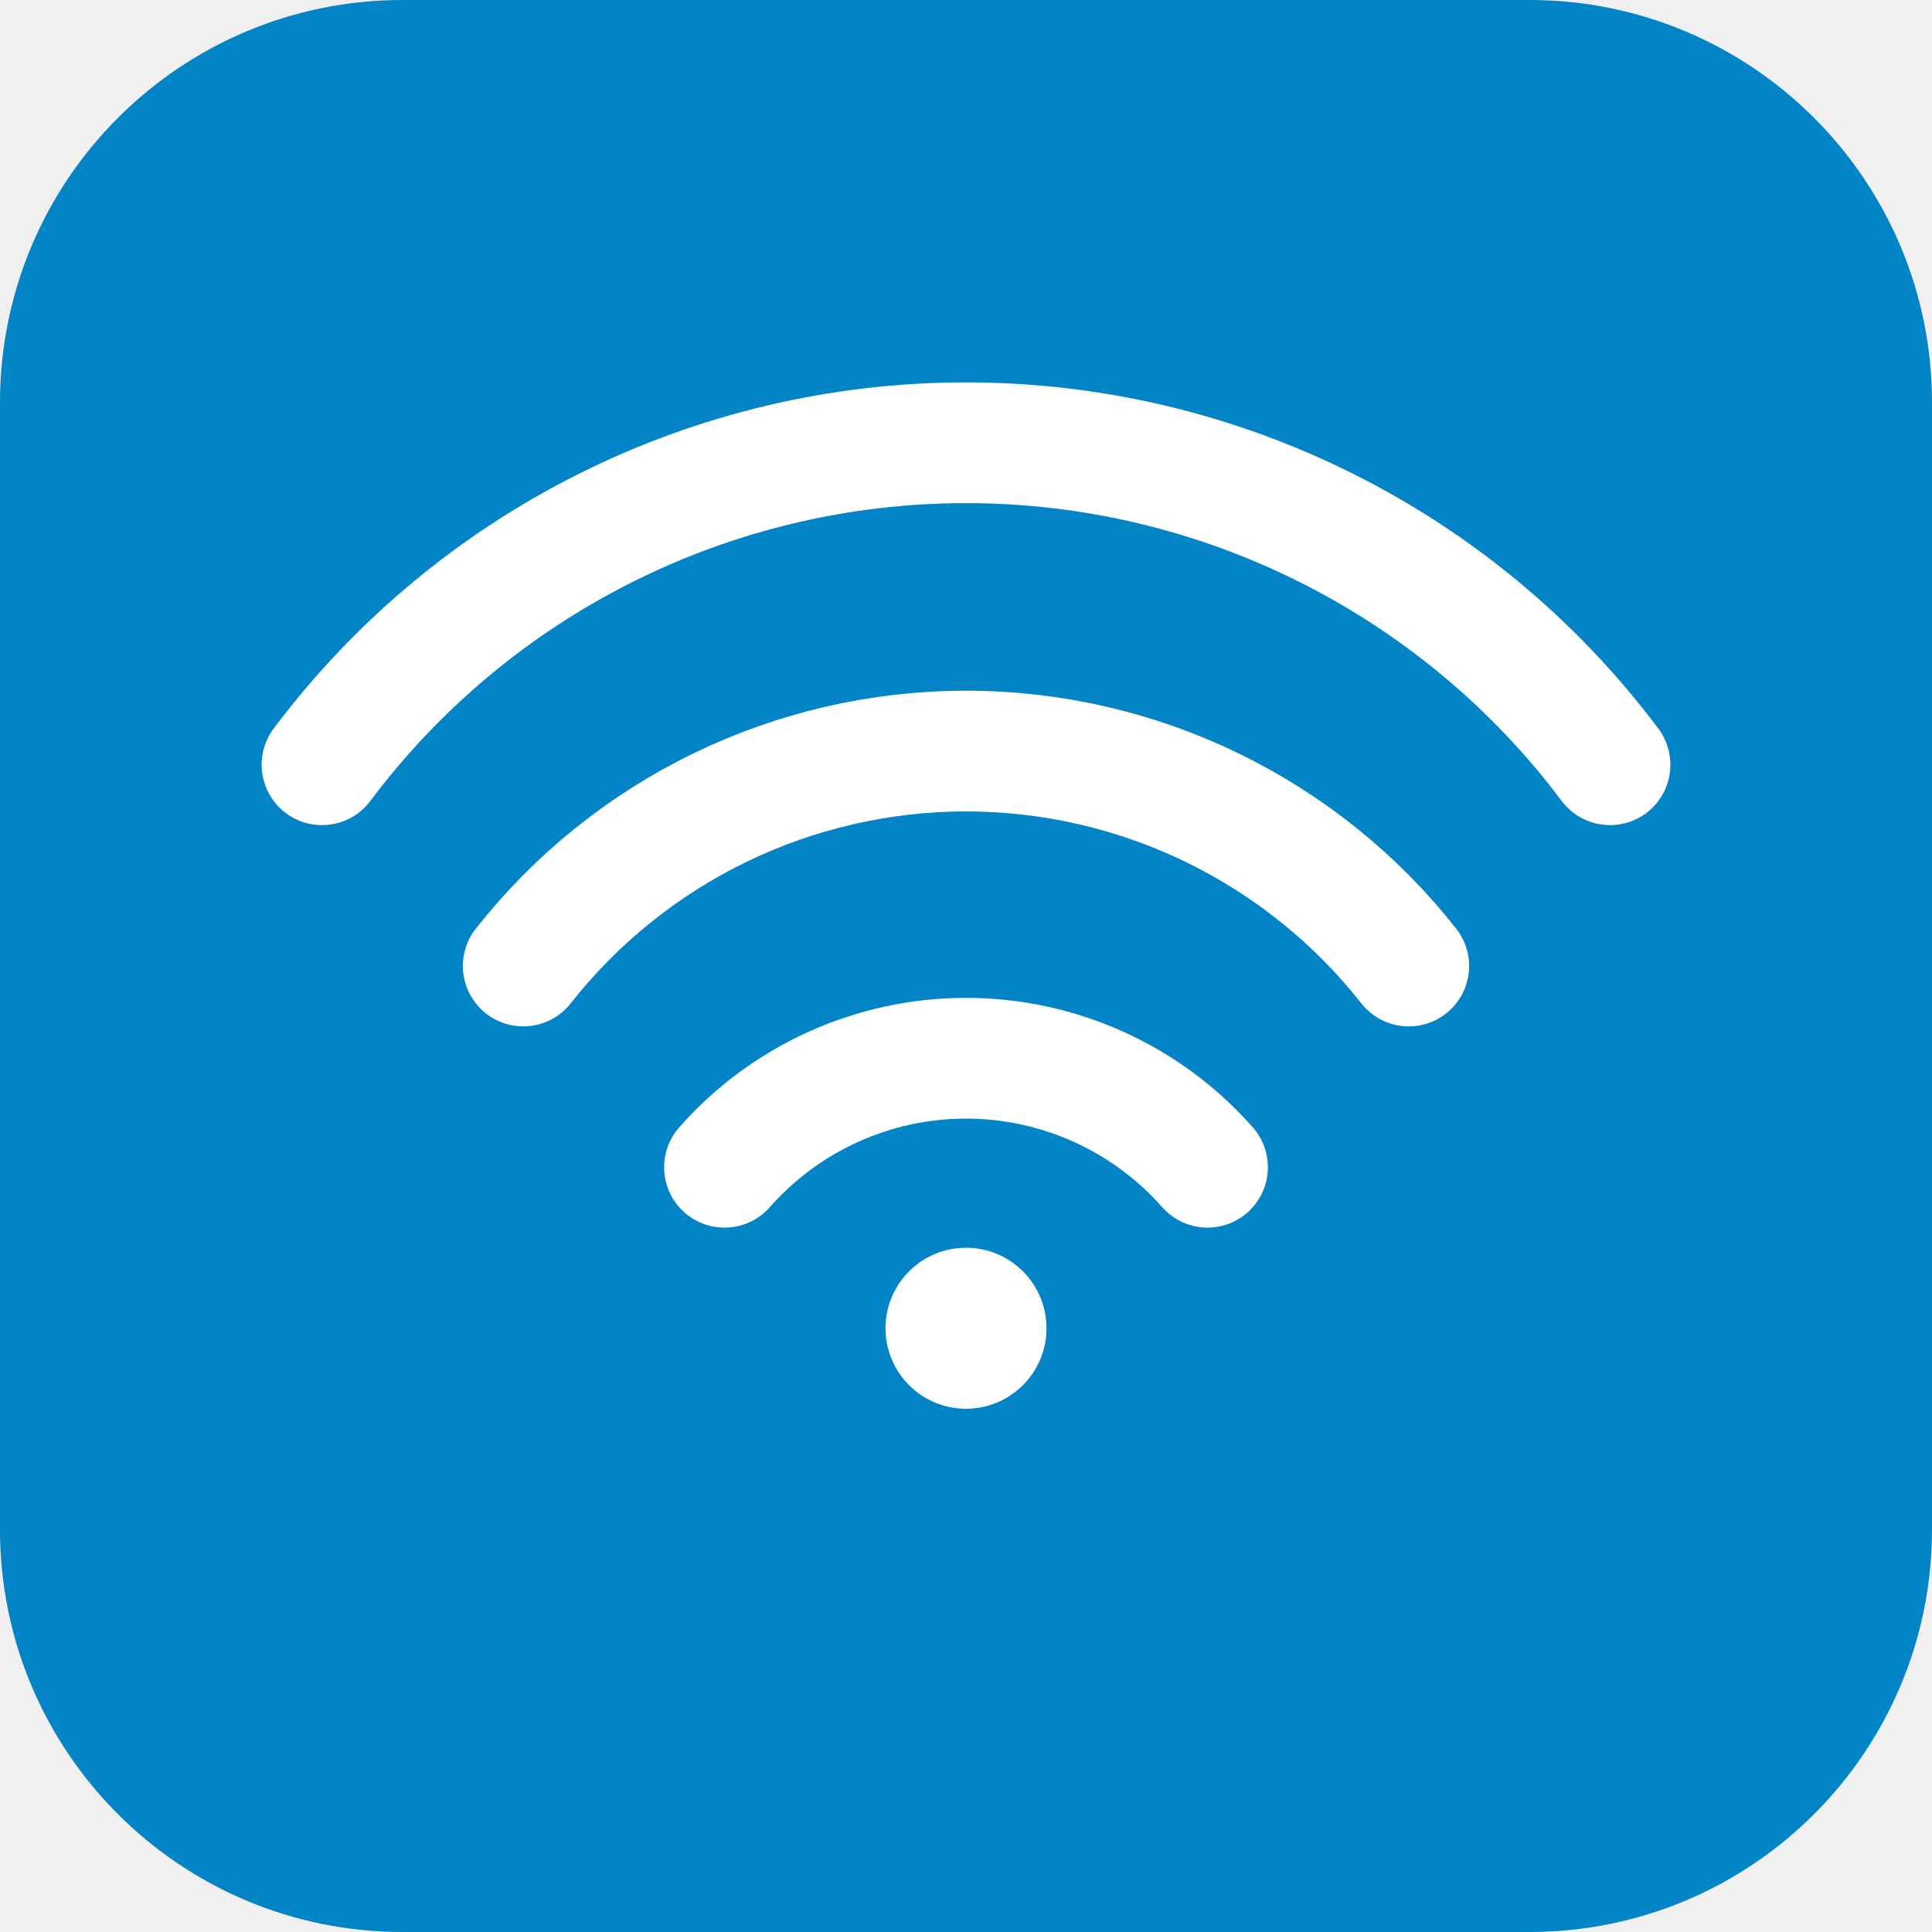
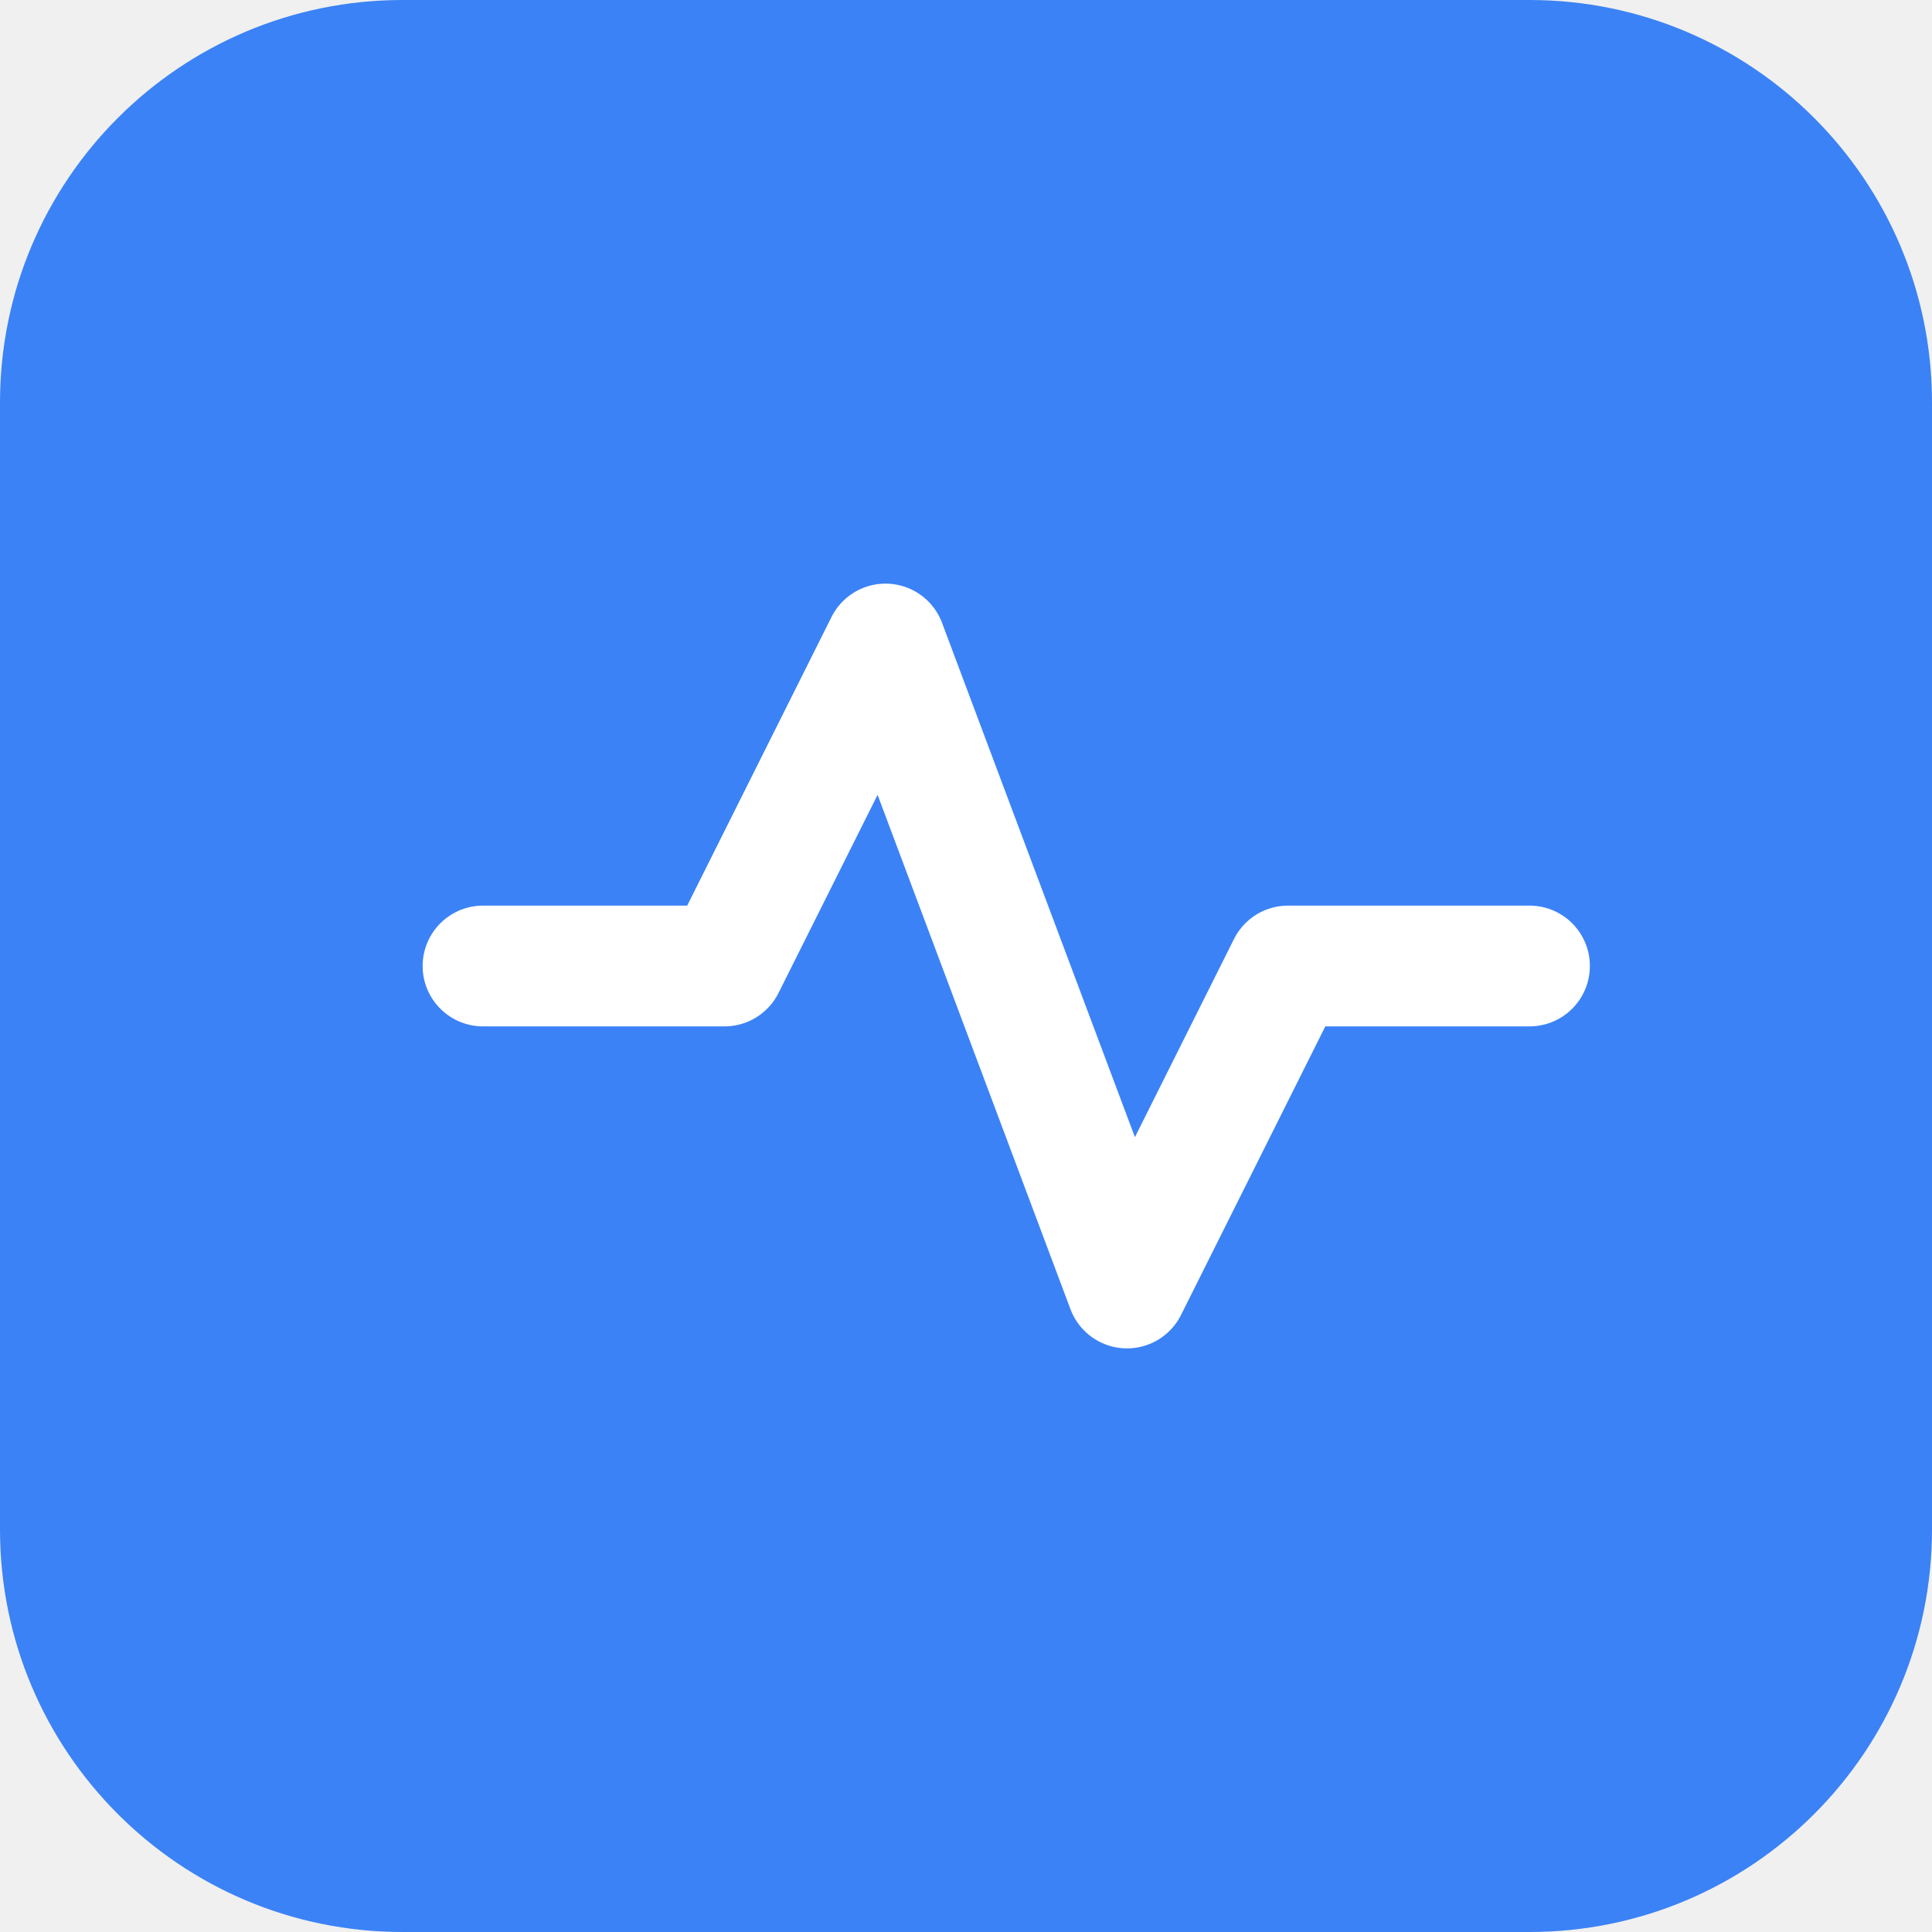
<svg xmlns="http://www.w3.org/2000/svg" viewBox="0 0 48 48" width="48" height="48">
-   <rect width="48" height="48" rx="10" fill="#0284c7" />
-   <path d="M24 35a2 2 0 1 1 0-4 2 2 0 0 1 0 4z" fill="#ffffff" />
-   <path d="M18 29a8 8 0 0 1 12 0" fill="none" stroke="#ffffff" stroke-width="3" stroke-linecap="round" />
-   <path d="M13 24a14 14 0 0 1 22 0" fill="none" stroke="#ffffff" stroke-width="3" stroke-linecap="round" />
-   <path d="M8 19a20 20 0 0 1 32 0" fill="none" stroke="#ffffff" stroke-width="3" stroke-linecap="round" />
+   <rect width="48" height="48" rx="10" fill="#3b82f6" />
+   <path d="M12 24h6l4-8 6 16 4-8h6" fill="none" stroke="#ffffff" stroke-width="3" stroke-linecap="round" stroke-linejoin="round" />
</svg>
